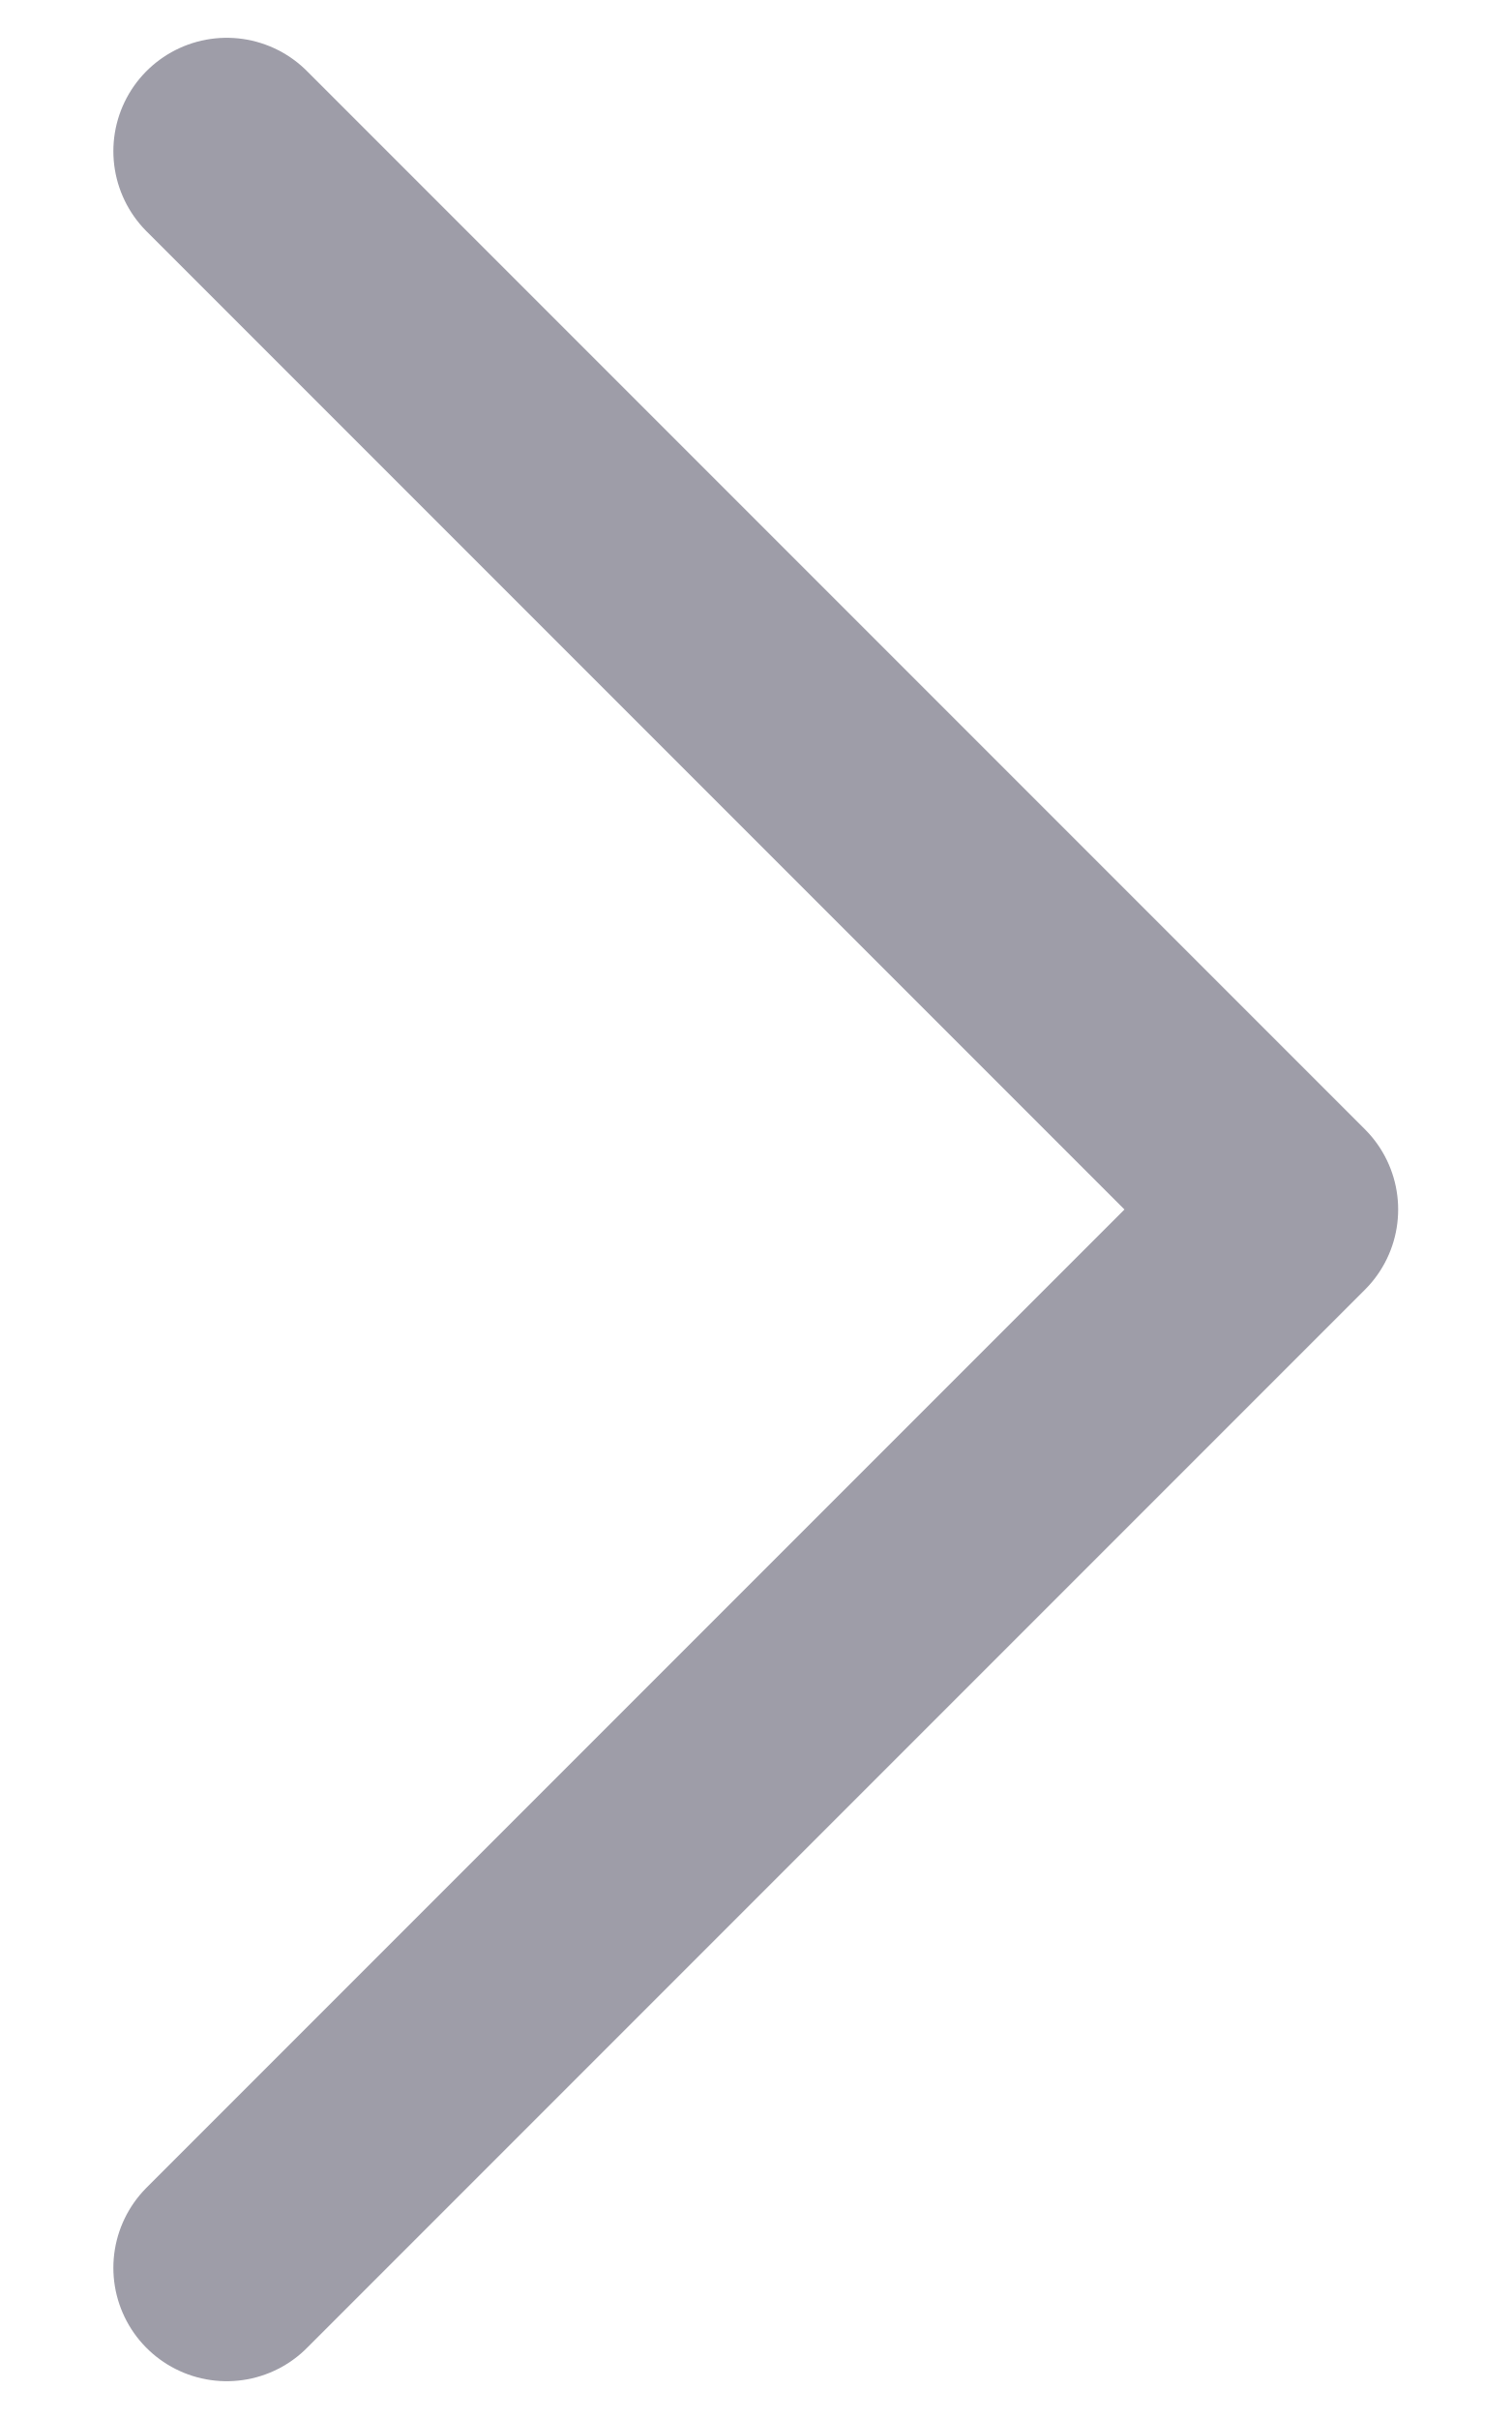
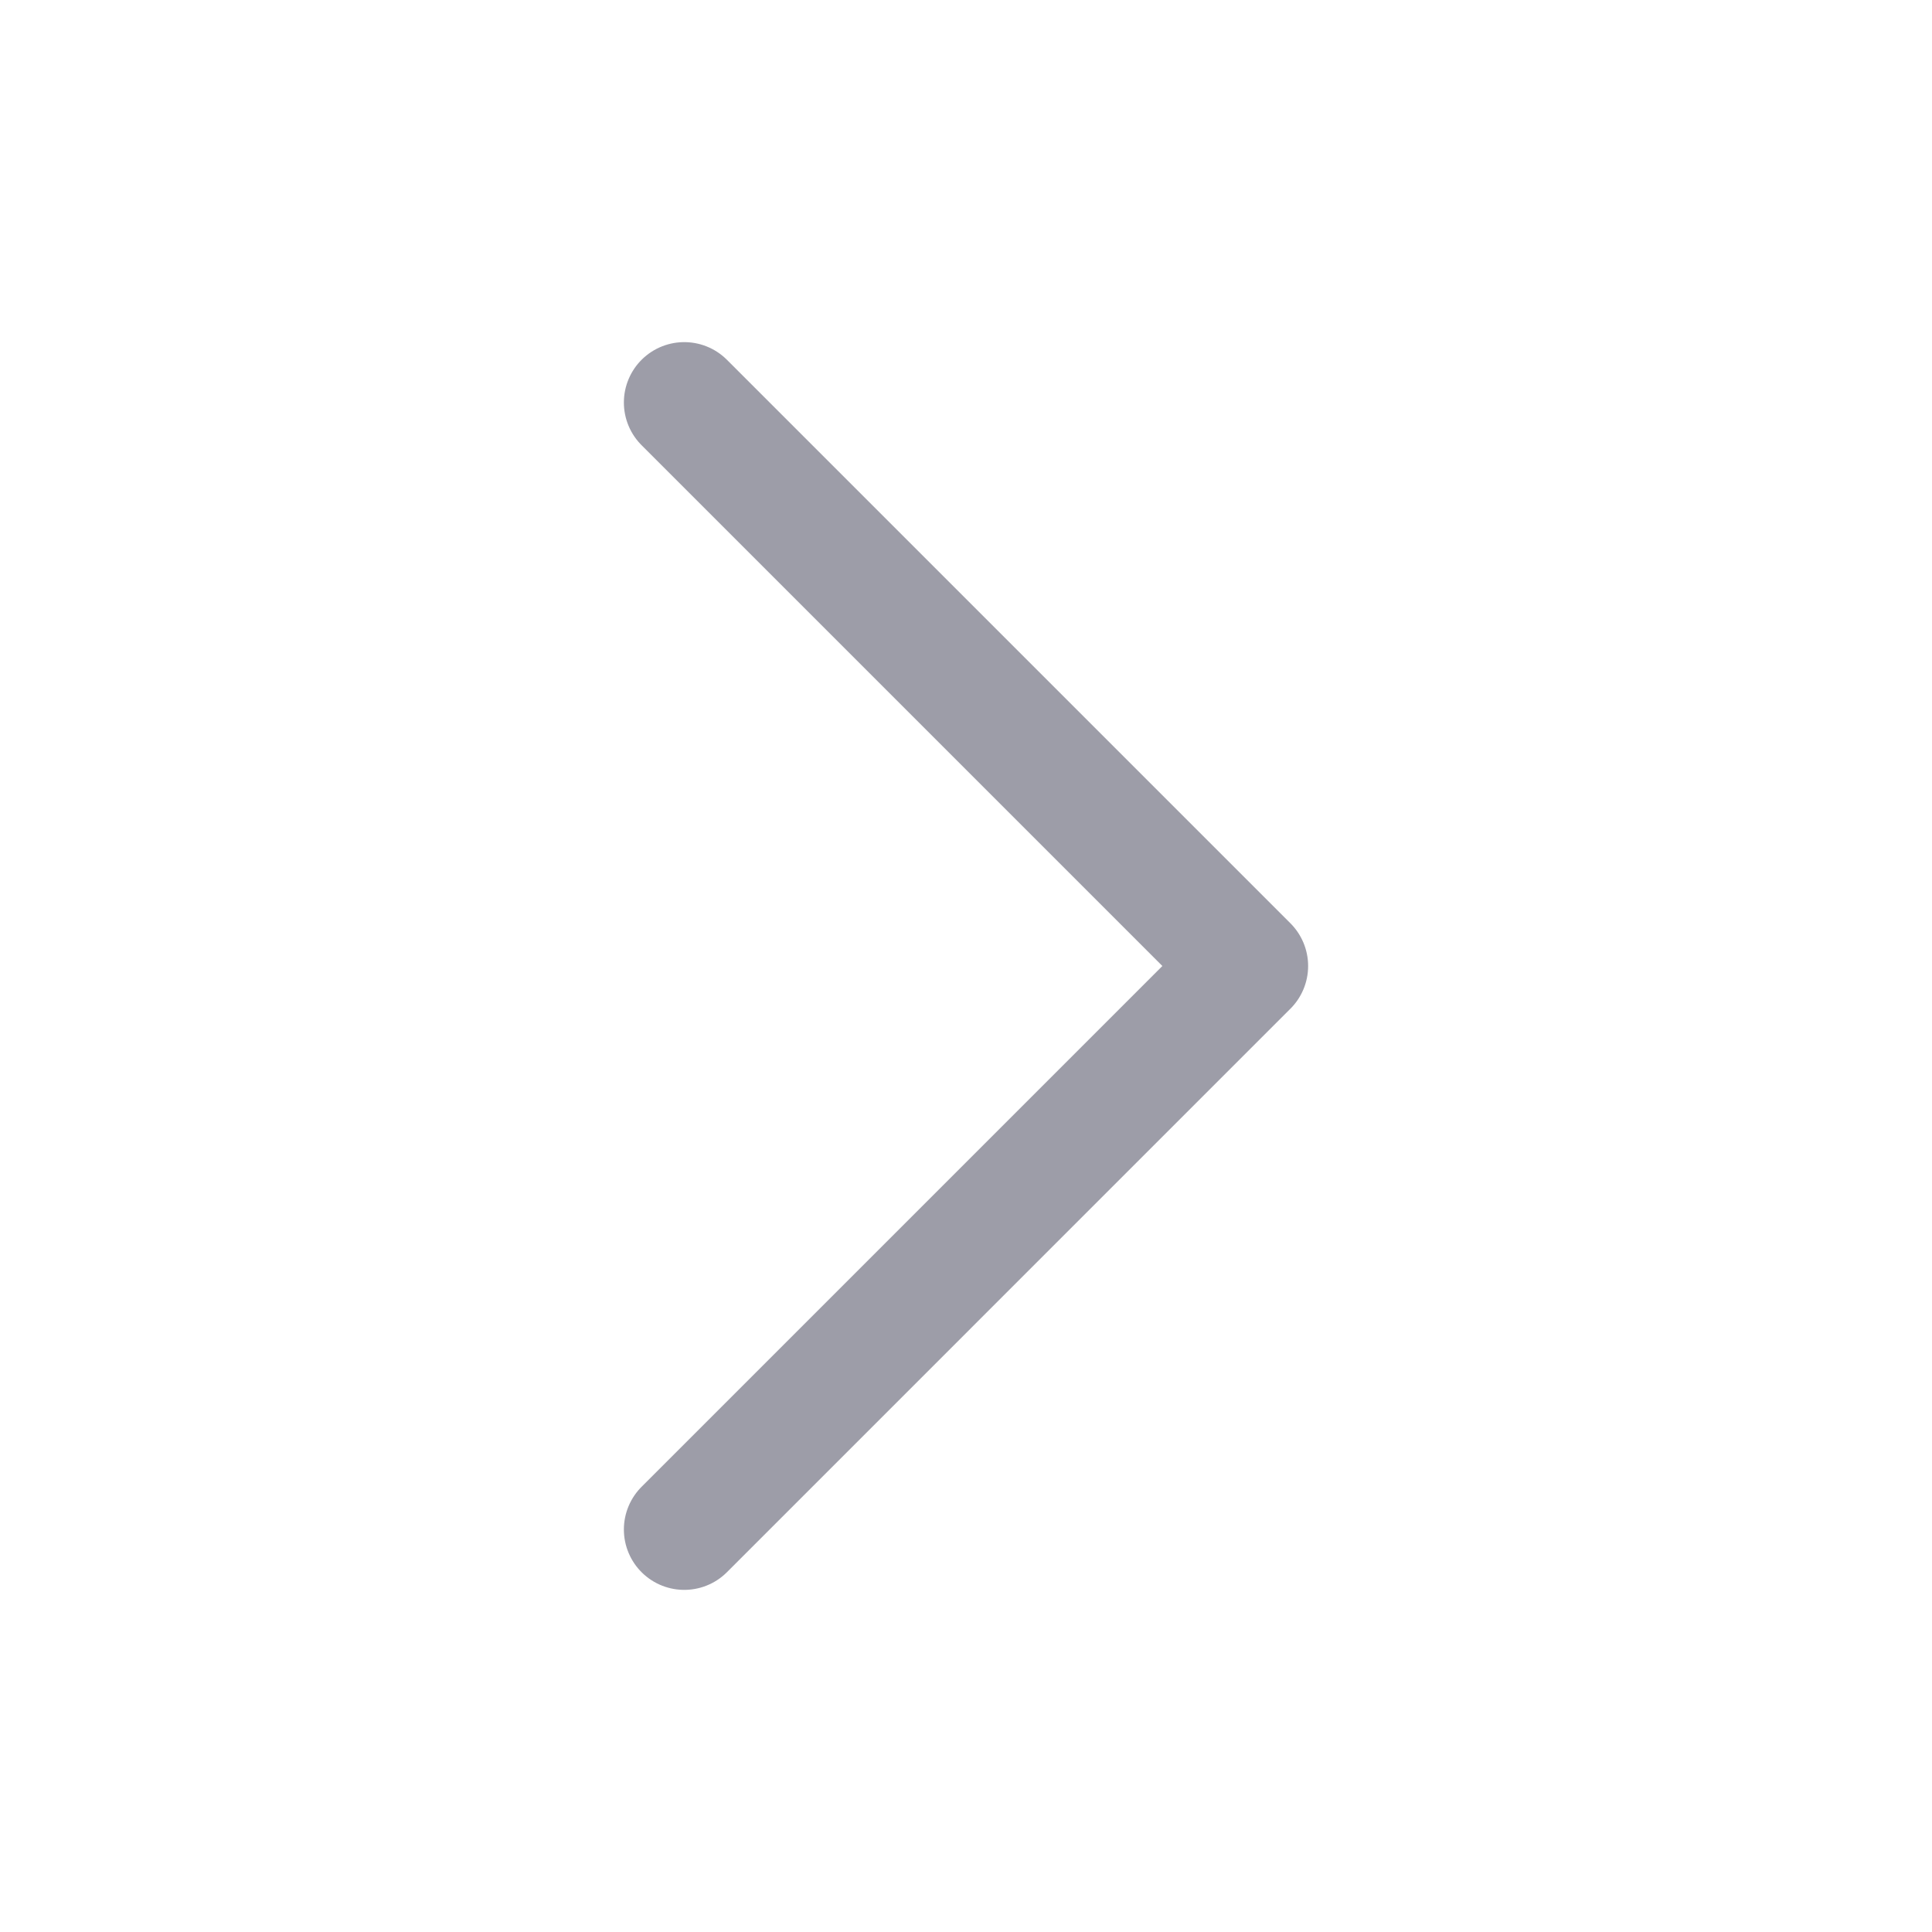
- <svg xmlns="http://www.w3.org/2000/svg" width="10" height="16" viewBox="0 0 10 16" fill="none">
-   <path d="M1.5 1L8.5 8L1.5 15" stroke="#9E9DA8" stroke-width="1.5" stroke-linecap="round" stroke-linejoin="round" />
+ <svg xmlns="http://www.w3.org/2000/svg" width="24" height="24" viewBox="0 0 24 24" fill="none">
+   <path d="M8.5 5L15.5 12L8.5 19" stroke="#9d9da8" stroke-width="1.5" stroke-linecap="round" stroke-linejoin="round" />
</svg>
